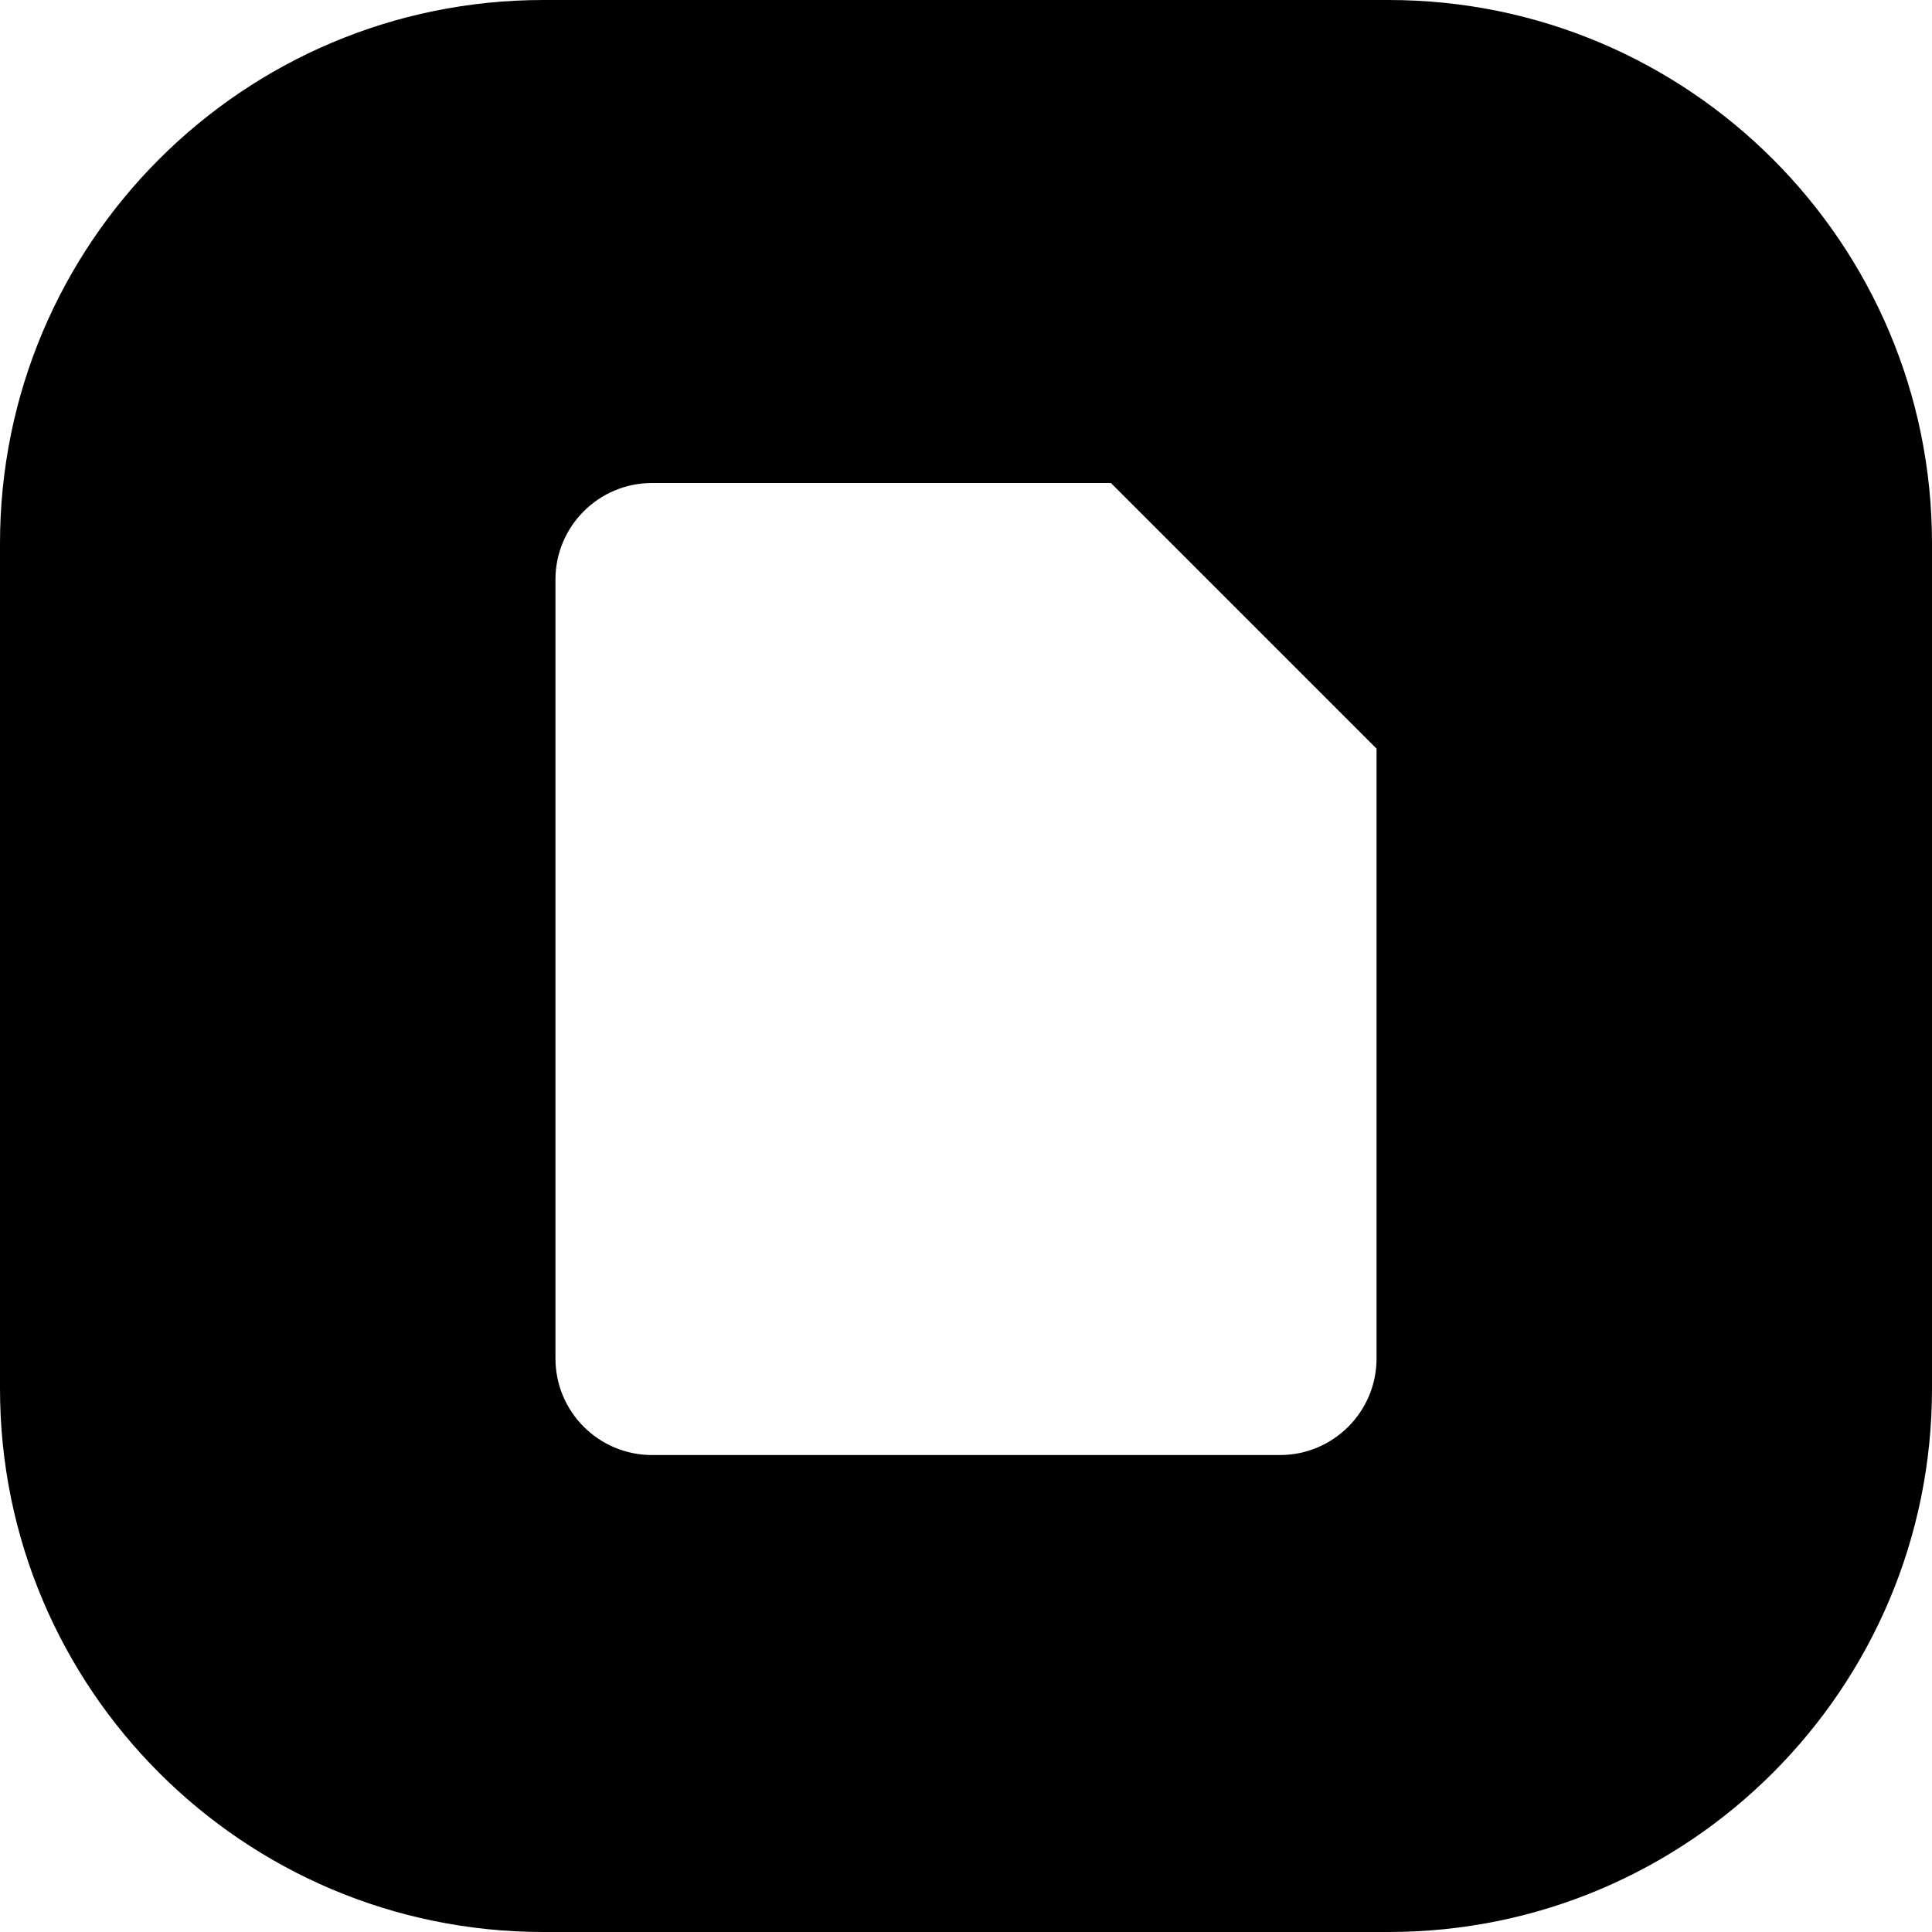
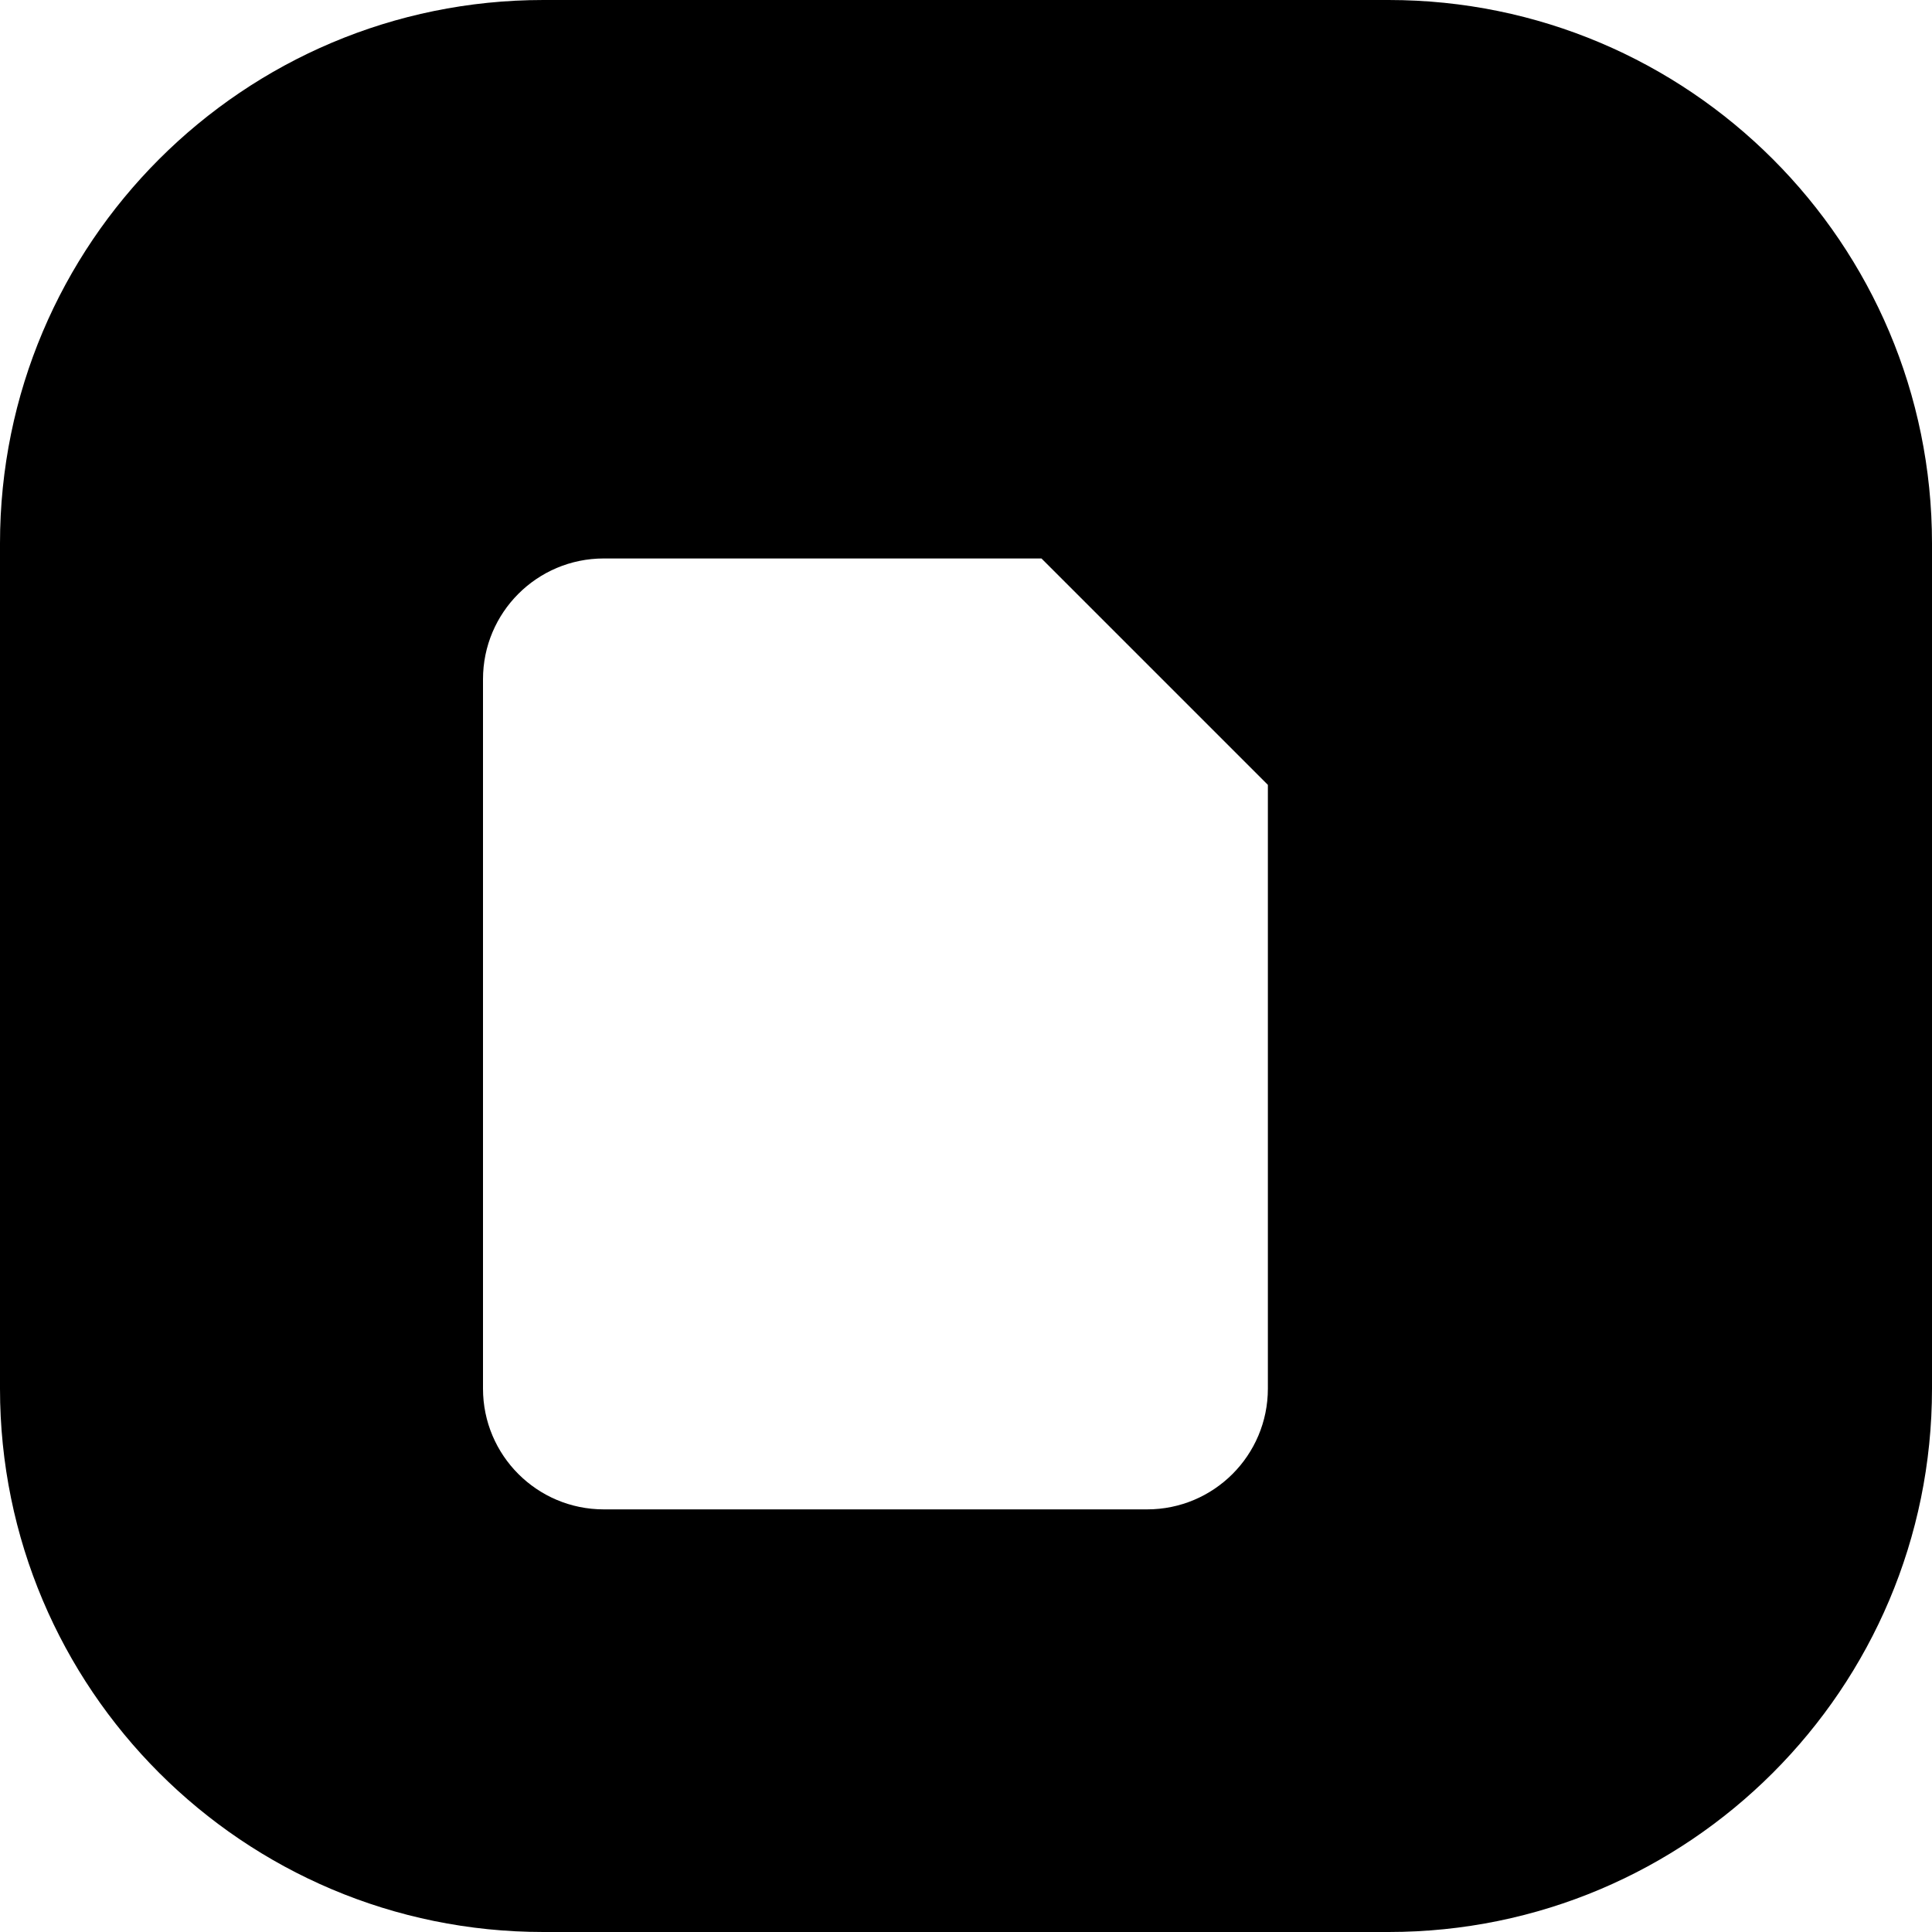
<svg xmlns="http://www.w3.org/2000/svg" viewBox="0 0 64 64">
-   <path fill-rule="evenodd" d="M18 0h28a18 18 0 0 1 18 18v28a18 18 0 0 1-18 18H18A18 18 0 0 1 0 46V18A18 18 0 0 1 18 0zm3.6 16a3.2 3.2 0 0 0-3.2 3.2V45a3.2 3.2 0 0 0 3.2 3.2h20.8a3.2 3.2 0 0 0 3.2-3.2V24.8L36.8 16z" />
+   <path fill-rule="evenodd" d="M18 0h28a18 18 0 0 1 18 18v28a18 18 0 0 1-18 18H18A18 18 0 0 1 0 46V18A18 18 0 0 1 18 0zm2 18.5a4 4 0 0 0-4 4V46a4 4 0 0 0 4 4h18a4 4 0 0 0 4-4V26l-7.5-7.5z" />
</svg>
